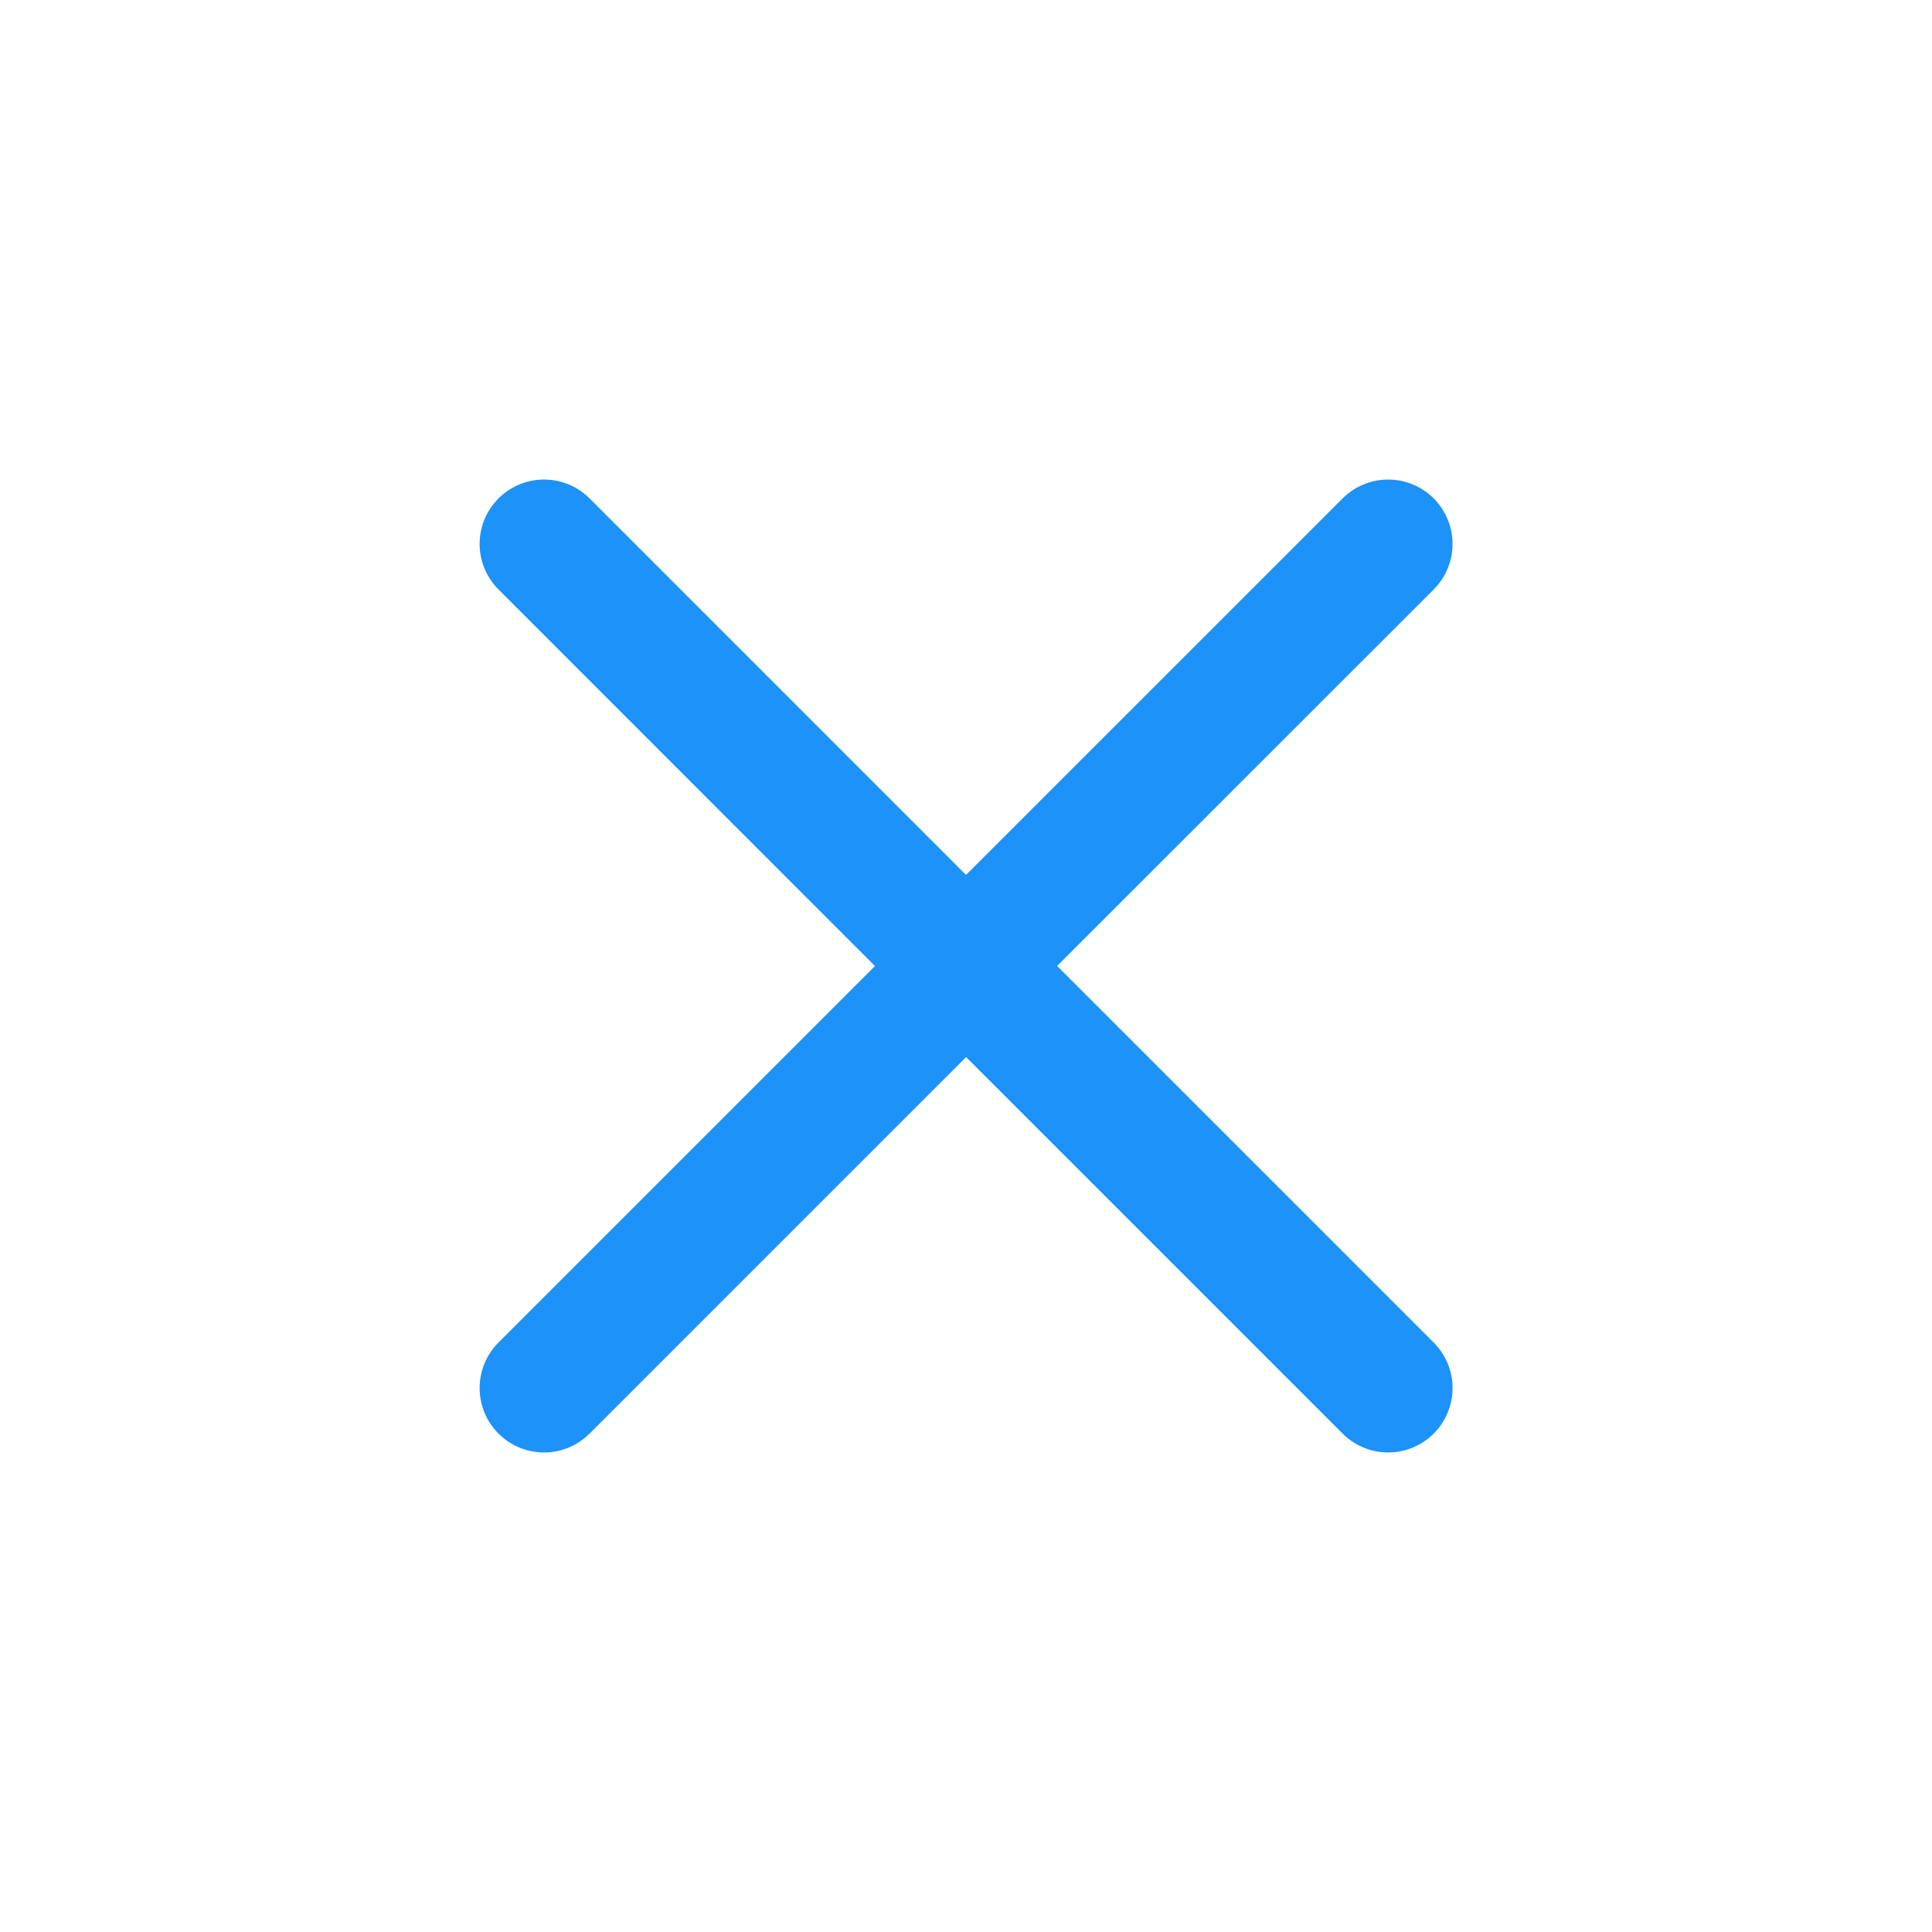
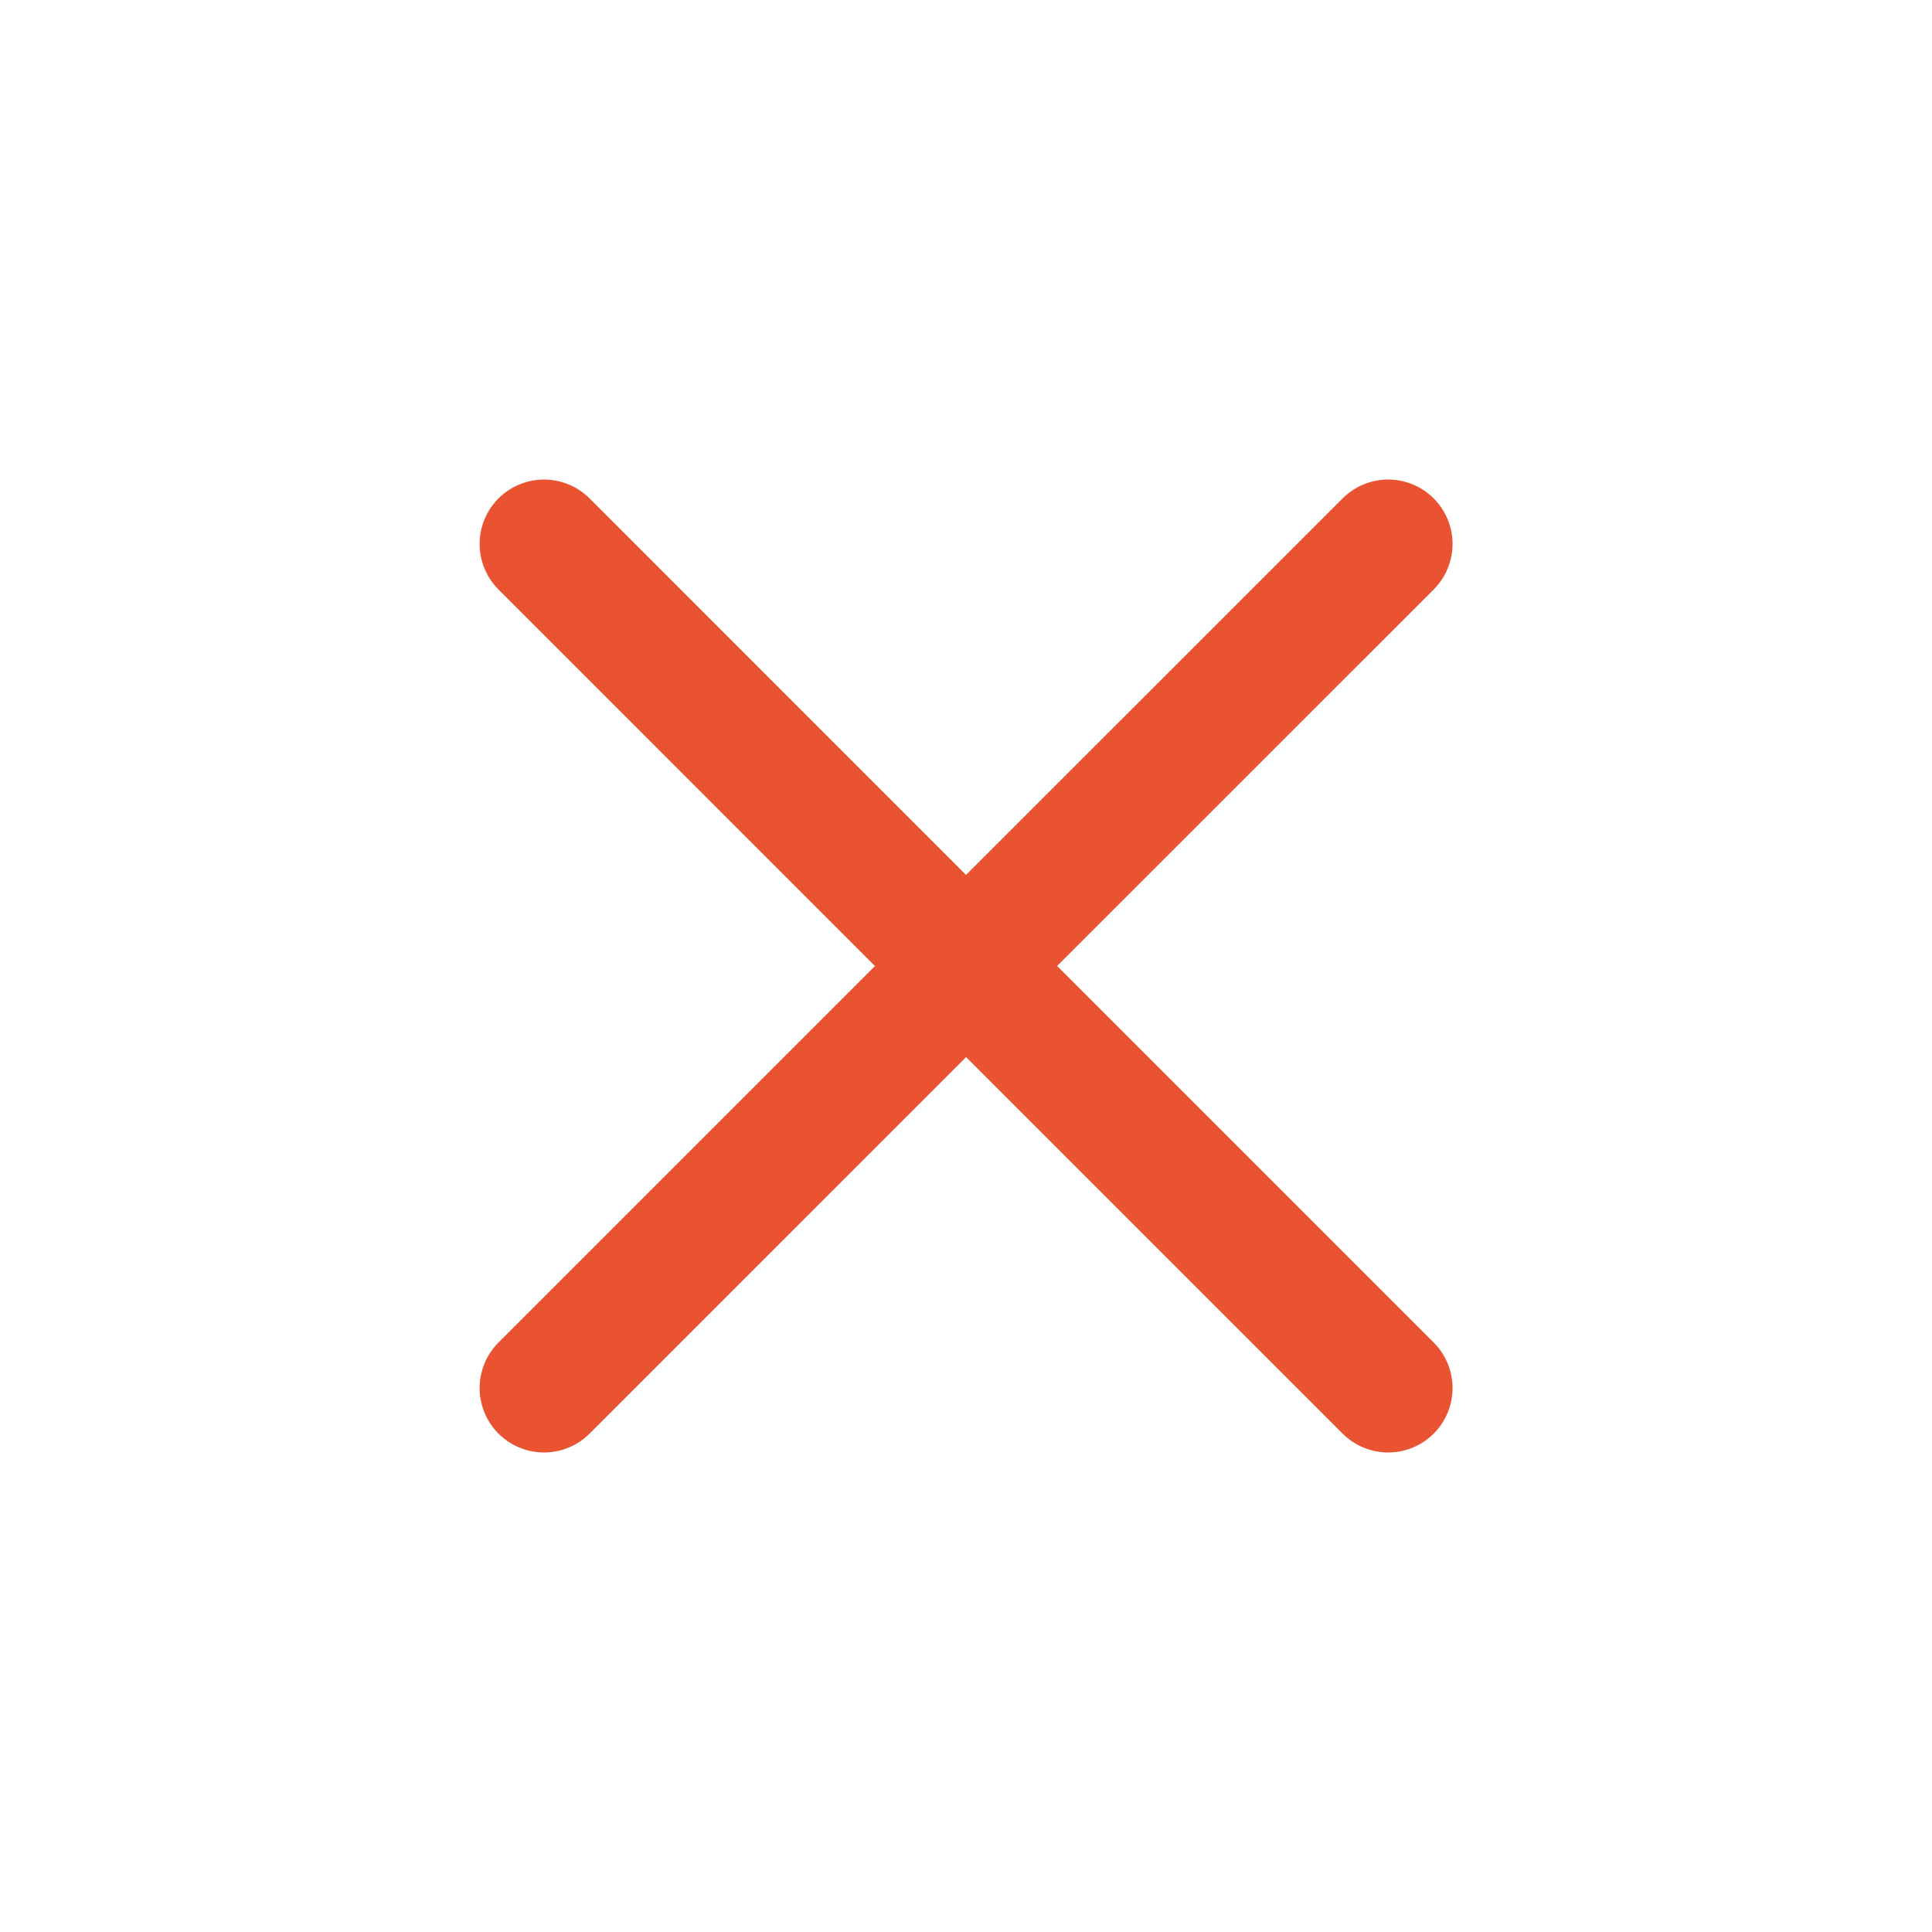
<svg xmlns="http://www.w3.org/2000/svg" width="24" height="24" viewBox="0 0 24 24" fill="none">
-   <path d="M6.758 17.243L12.001 12L17.244 17.243M17.244 6.757L12 12L6.758 6.757" stroke="#1D92F8" stroke-width="1.6" stroke-linecap="round" stroke-linejoin="round" />
+   <path d="M6.758 17.243L12.001 12L17.244 17.243M17.244 6.757L12 12L6.758 6.757" stroke="#E95332" stroke-width="1.6" stroke-linecap="round" stroke-linejoin="round" />
</svg>
